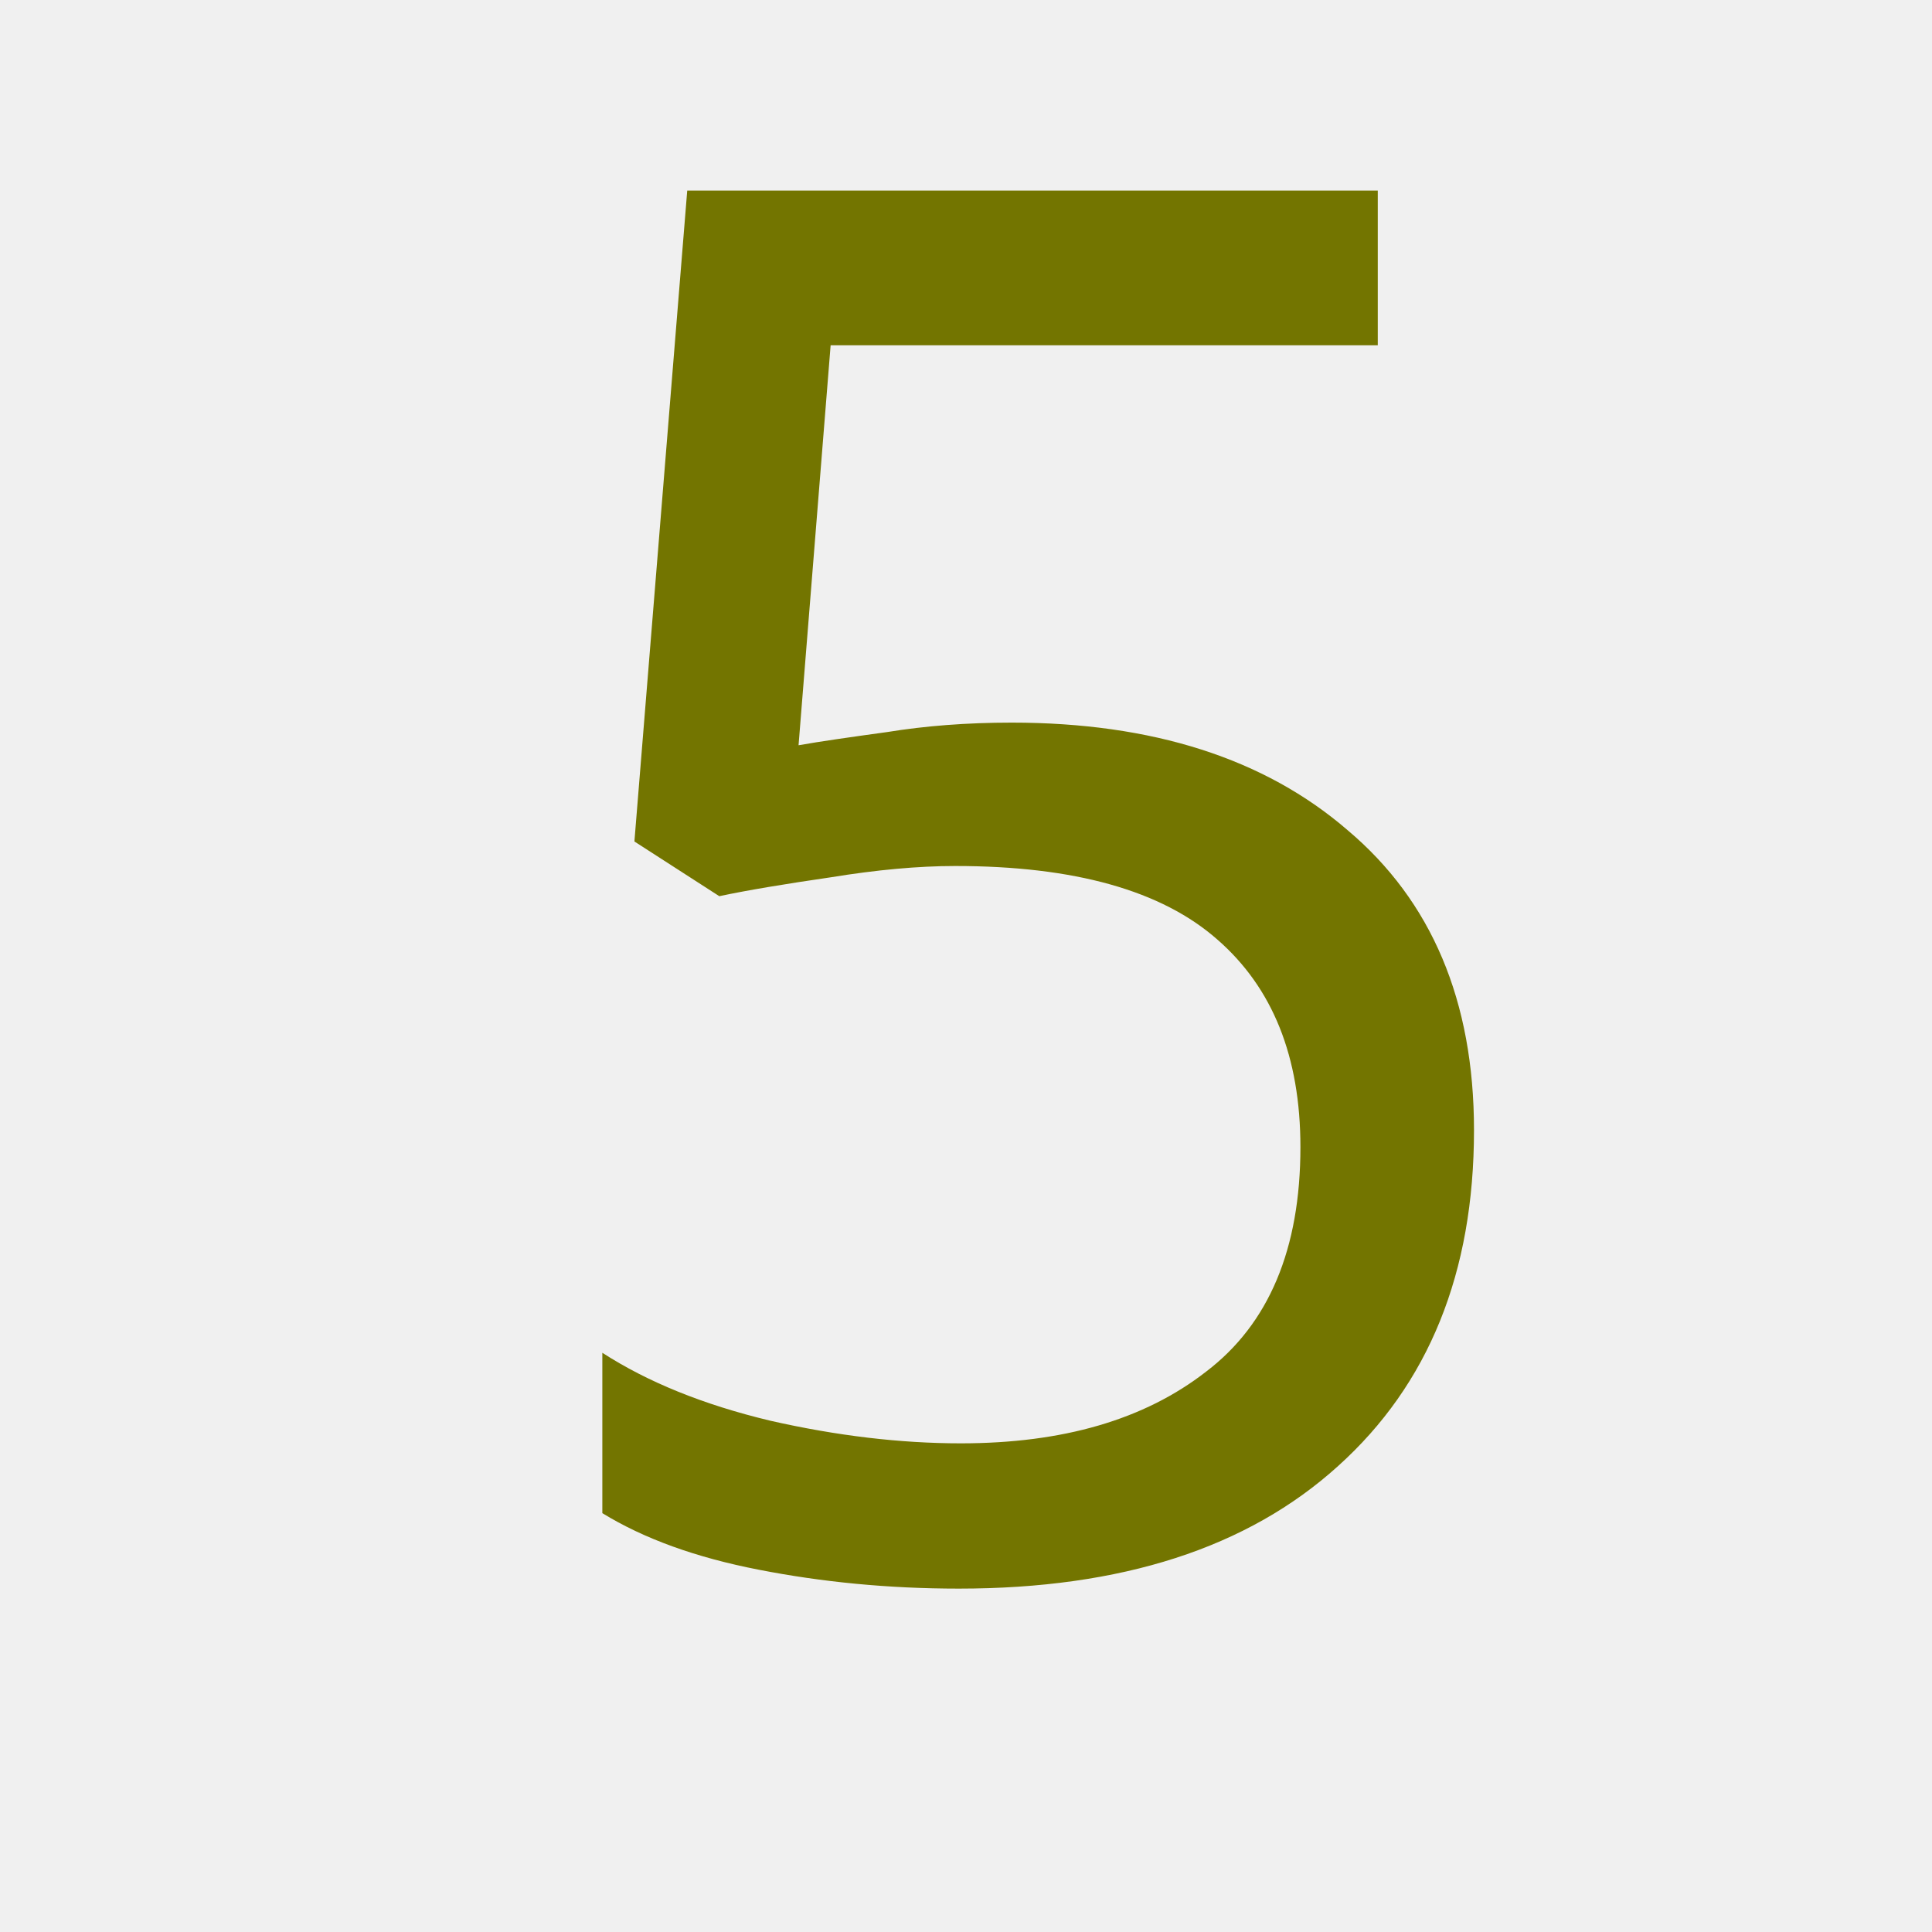
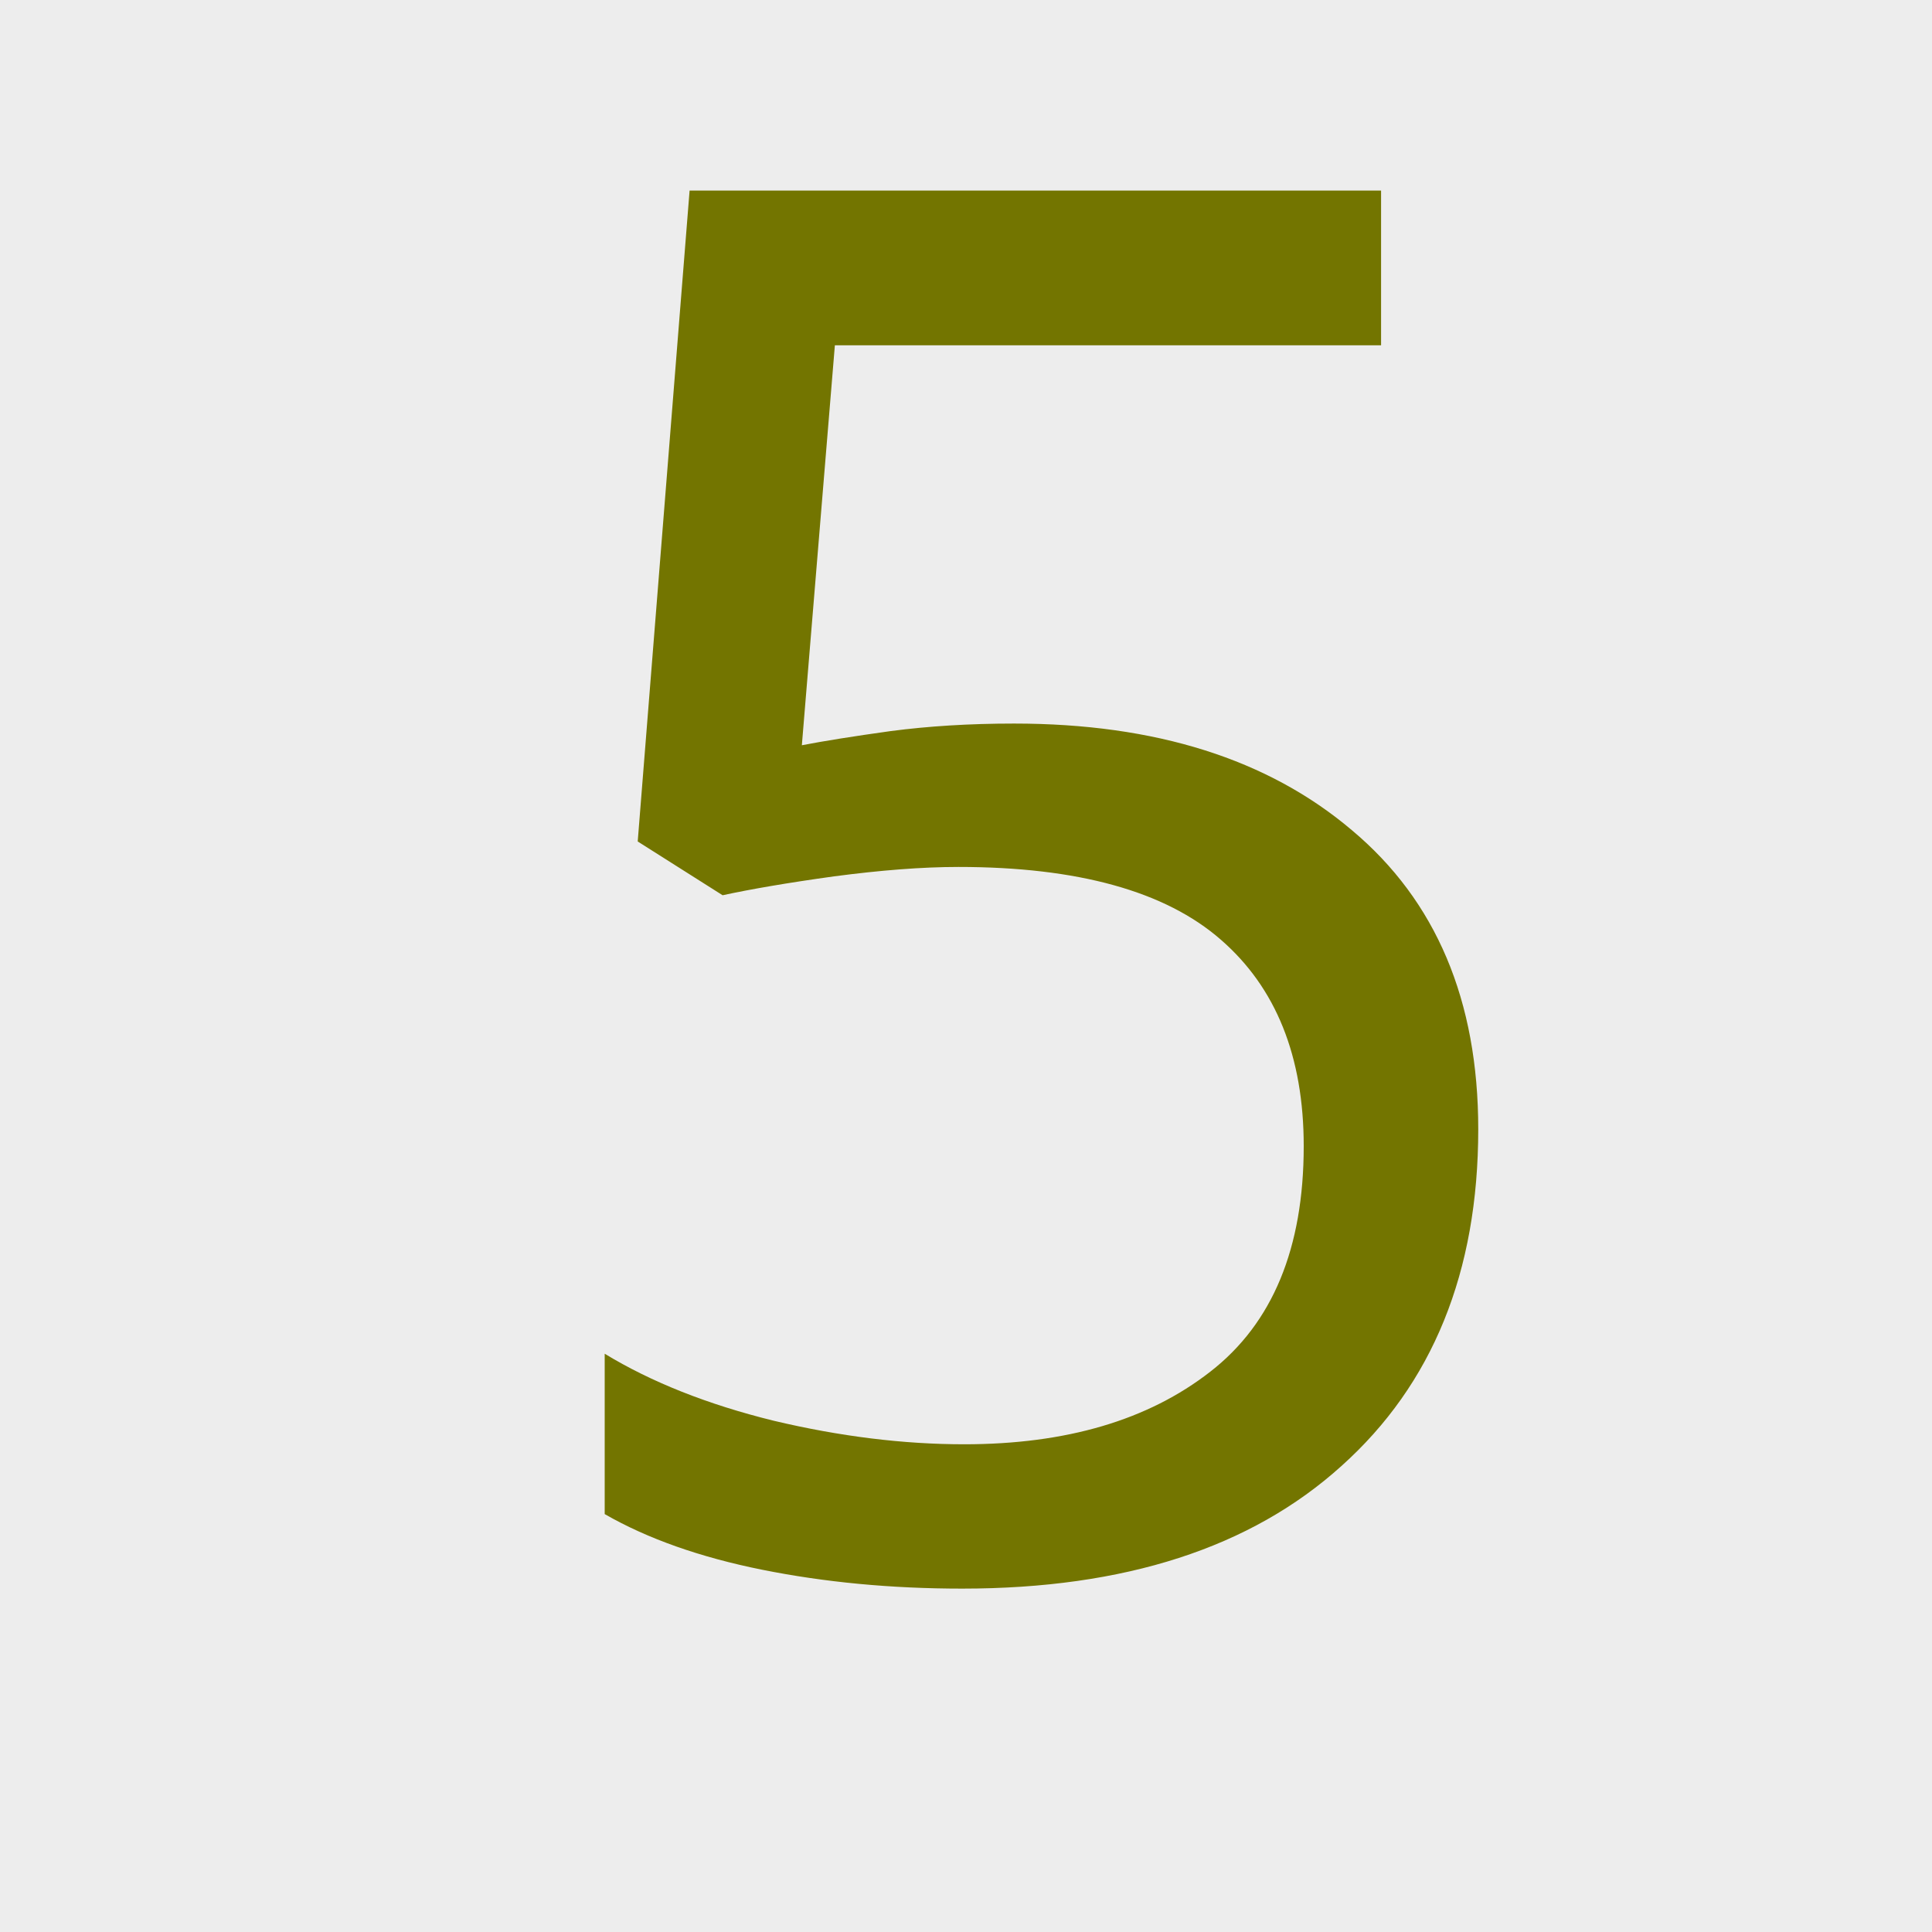
- <svg xmlns="http://www.w3.org/2000/svg" width="16" height="16">
-   <text style="cursor: move;" xml:space="preserve" text-anchor="start" font-family="Noto Sans JP" font-size="16" stroke-width="0" id="svg_2" y="13" x="3.973" stroke="#ffffff" fill="#737500">5</text>
+ <svg xmlns="http://www.w3.org/2000/svg" width="32" height="32">
+   <rect id="svg_1" height="619" width="885" y="-65" x="-169" stroke="#7f3f00" fill="#ededed" />
+   <text style="cursor: move;" xml:space="preserve" text-anchor="start" font-family="Noto Sans JP" font-size="32" id="svg_2" y="26" x="8" fill="#737500">5</text>
</svg>
